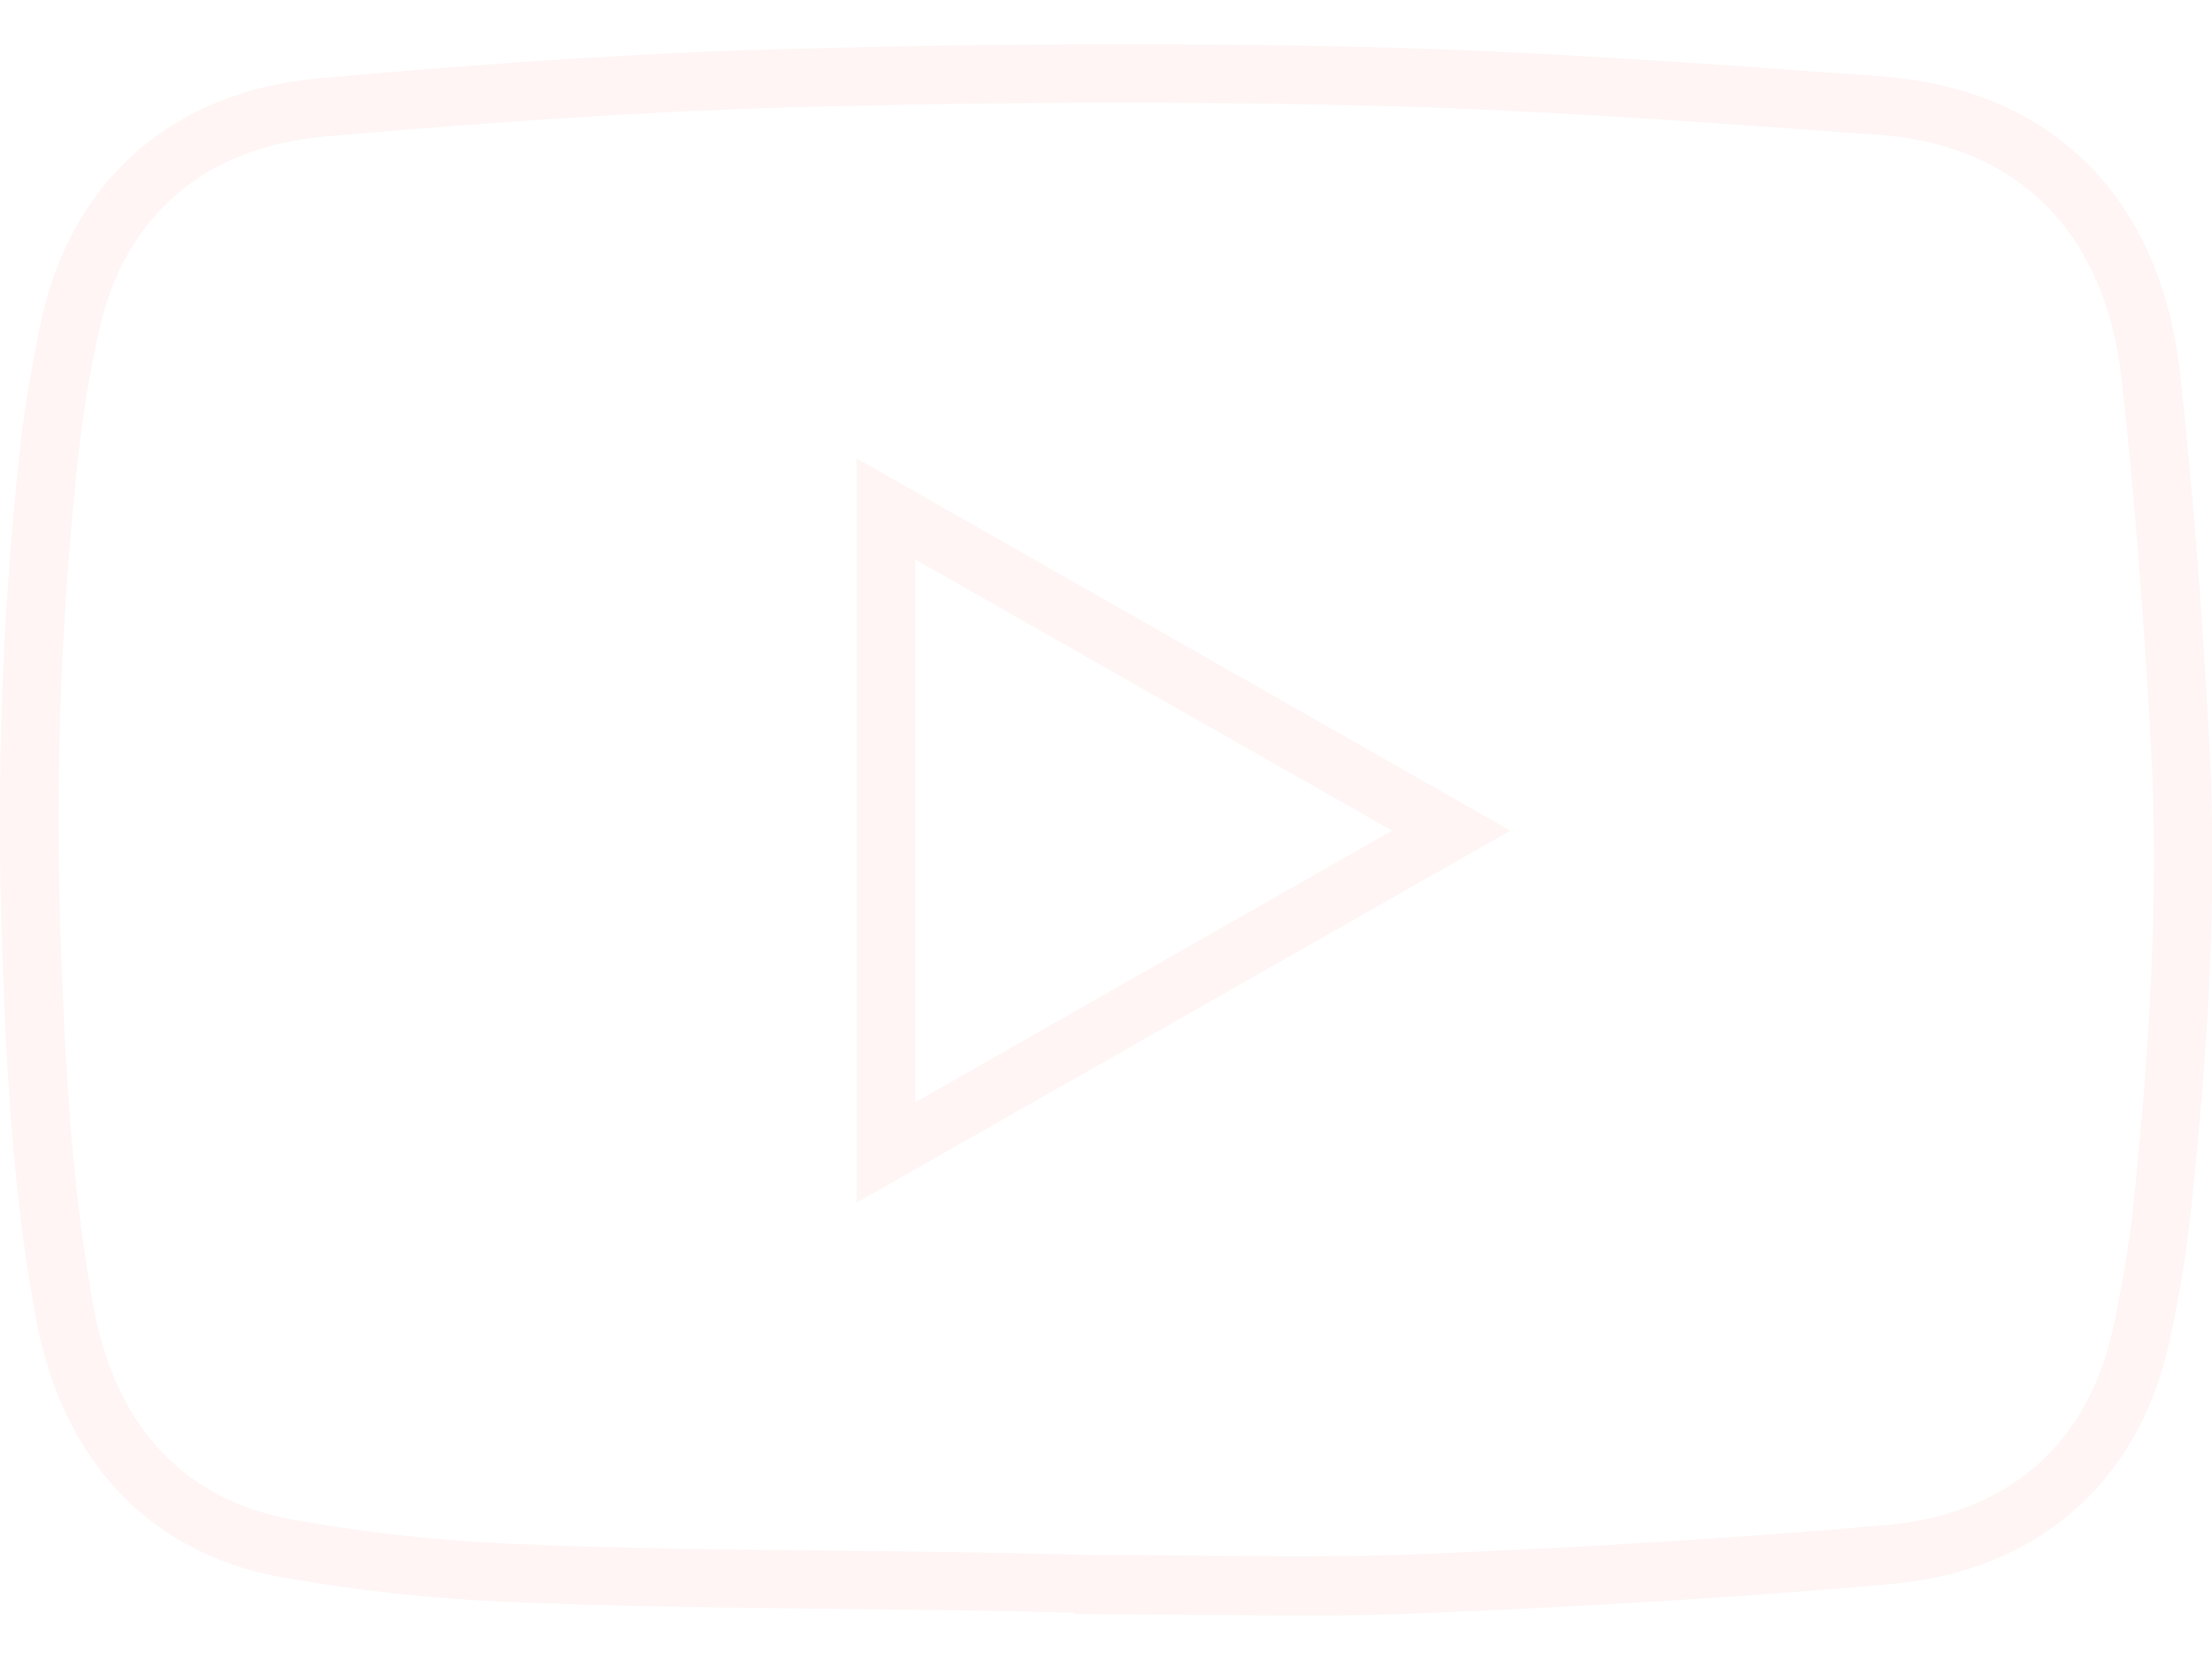
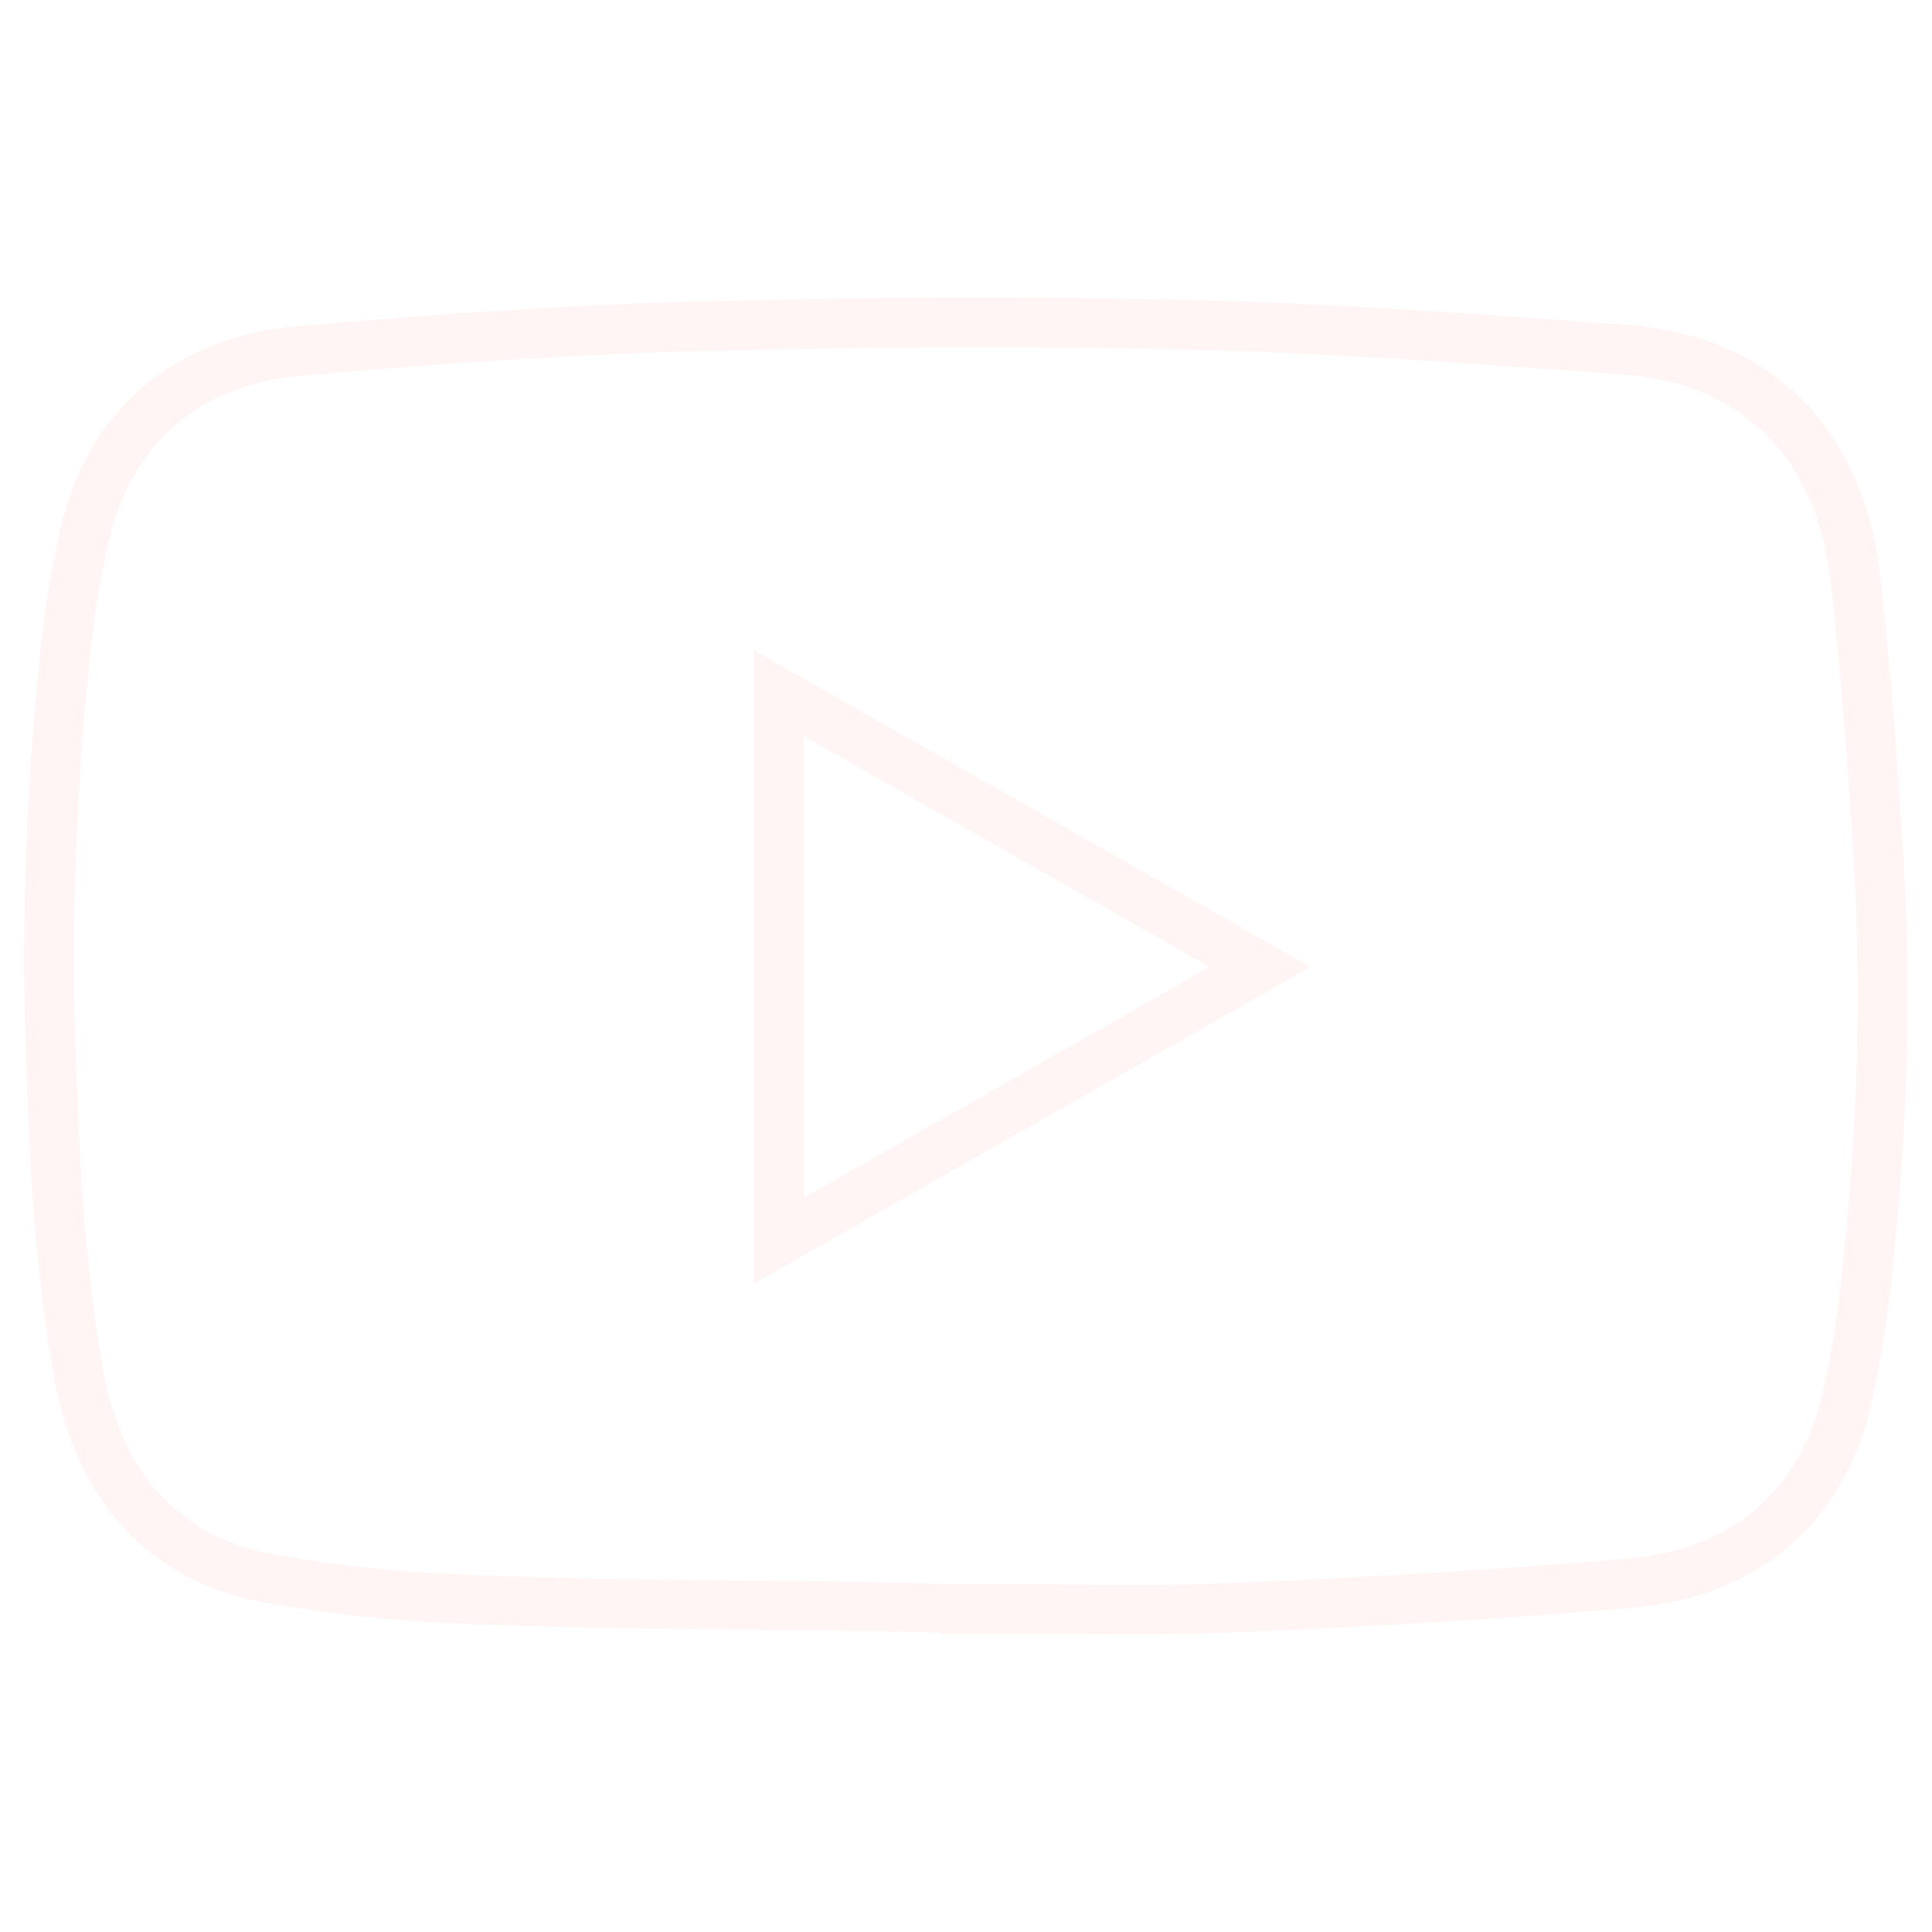
- <svg xmlns="http://www.w3.org/2000/svg" id="Layer_1" data-name="Layer 1" viewBox="0 0 226.77 170.08">
+ <svg xmlns="http://www.w3.org/2000/svg" id="Layer_1" data-name="Layer 1" viewBox="0 0 170.08 170.08">
  <defs>
    <style>.cls-1{fill:#fef5f4;}</style>
  </defs>
-   <path class="cls-1" d="M226.49,76.13c-.79-14.45-1.74-26.47-3-37.84-2-18.1-13.19-29.2-30.67-30.46l-3.39-.25c-16.05-1.16-32.64-2.35-49-2.75-18.85-.45-38.35-.39-59.63.19-14.14.38-29.39,1.33-48,3C18,9.3,7.63,18.16,4.36,32.31A128.27,128.27,0,0,0,1.8,48.45,352.78,352.78,0,0,0,.13,94.12c.41,13.18,1,27.19,3.53,40.88,2.7,14.76,11.67,24.24,25.27,26.69a172.12,172.12,0,0,0,23,2.51c11.27.49,22.7.61,33.76.72,8,.09,16.25.17,24.4.4v.12l3.09.05,1.1,0h1.84v0l6.67.05h.35c3.31,0,6.66.07,10,.07,4.83,0,8.81-.07,12.53-.23,18-.74,33.71-1.72,48.19-3,14.79-1.3,25.15-10.17,28.42-24.33a124.91,124.91,0,0,0,2.55-16.13C226.11,109.41,227.4,93,226.49,76.13Zm-81,83.2c-7.37.3-14.92.22-22.24.15l-7-.06v0l-3.08,0-1.09,0c-8.83-.27-17.7-.36-26.27-.45-11-.11-22.39-.23-33.55-.72A165.62,165.62,0,0,1,30,155.78c-11.12-2-18.18-9.56-20.43-21.85-2.43-13.29-3-27.05-3.43-40A344.37,344.37,0,0,1,7.78,49a119.22,119.22,0,0,1,2.43-15.37C12.89,22,21.1,15.05,33.31,14c18.48-1.64,33.61-2.57,47.63-3,21.22-.57,40.62-.63,59.31-.18,16.25.39,32.77,1.58,48.75,2.74l3.39.24c14.53,1,23.45,10,25.13,25.14,1.25,11.24,2.2,23.16,3,37.5.9,16.44-.37,32.59-1.57,44.82a120.8,120.8,0,0,1-2.43,15.38c-2.68,11.62-10.89,18.62-23.1,19.69C179,157.61,163.35,158.58,145.48,159.33Z" />
-   <path class="cls-1" d="M87.83,123.28l67-38.13L87.83,47Zm54.89-38.13L93.83,113V57.35Z" />
+   <path class="cls-1" d="M167.73,78.53c-.57-10.57-1.27-19.36-2.19-27.67-1.47-13.23-9.64-21.35-22.42-22.27l-2.48-.18c-11.73-.85-23.87-1.72-35.85-2-13.78-.33-28-.29-43.59.13-10.34.28-21.49,1-35.09,2.18-10.82.95-18.39,7.43-20.78,17.78a92.43,92.43,0,0,0-1.87,11.8A255,255,0,0,0,2.24,91.67c.3,9.64.75,19.89,2.58,29.9,2,10.79,8.53,17.72,18.47,19.51a127.42,127.42,0,0,0,16.84,1.84c8.24.36,16.6.44,24.68.53,5.85.06,11.88.12,17.84.28v.09l2.26,0,.8,0h1.35v0c1.63,0,3.25,0,4.88,0h.26c2.41,0,4.86.05,7.33.05,3.53,0,6.44-.05,9.16-.16,13.12-.55,24.65-1.27,35.23-2.2,10.81-.95,18.39-7.43,20.78-17.79A93.77,93.77,0,0,0,166.57,112,222.54,222.54,0,0,0,167.73,78.53ZM108.5,139.35c-5.38.23-10.9.17-16.26.11l-5.13,0v0l-2.25,0-.8,0c-6.45-.2-12.94-.27-19.2-.33-8-.08-16.37-.17-24.54-.53a120.44,120.44,0,0,1-16.25-1.77c-8.13-1.46-13.3-7-14.94-16C7.36,111.07,6.92,101,6.62,91.54A251.73,251.73,0,0,1,7.83,58.72,85.24,85.24,0,0,1,9.61,47.48c2-8.5,8-13.61,16.88-14.4C40,31.88,51.07,31.2,61.32,30.92c15.51-.42,29.7-.47,43.36-.14,11.88.29,24,1.16,35.65,2l2.47.18c10.62.77,17.15,7.3,18.38,18.39.91,8.21,1.6,16.92,2.17,27.41a218.19,218.19,0,0,1-1.15,32.77,87.77,87.77,0,0,1-1.78,11.24c-2,8.5-8,13.62-16.89,14.4C133,138.1,121.57,138.81,108.5,139.35Z" />
+   <path class="cls-1" d="M66.36,113l49-27.88-49-27.87Zm40.13-27.88L70.74,105.46V64.79Z" />
</svg>
